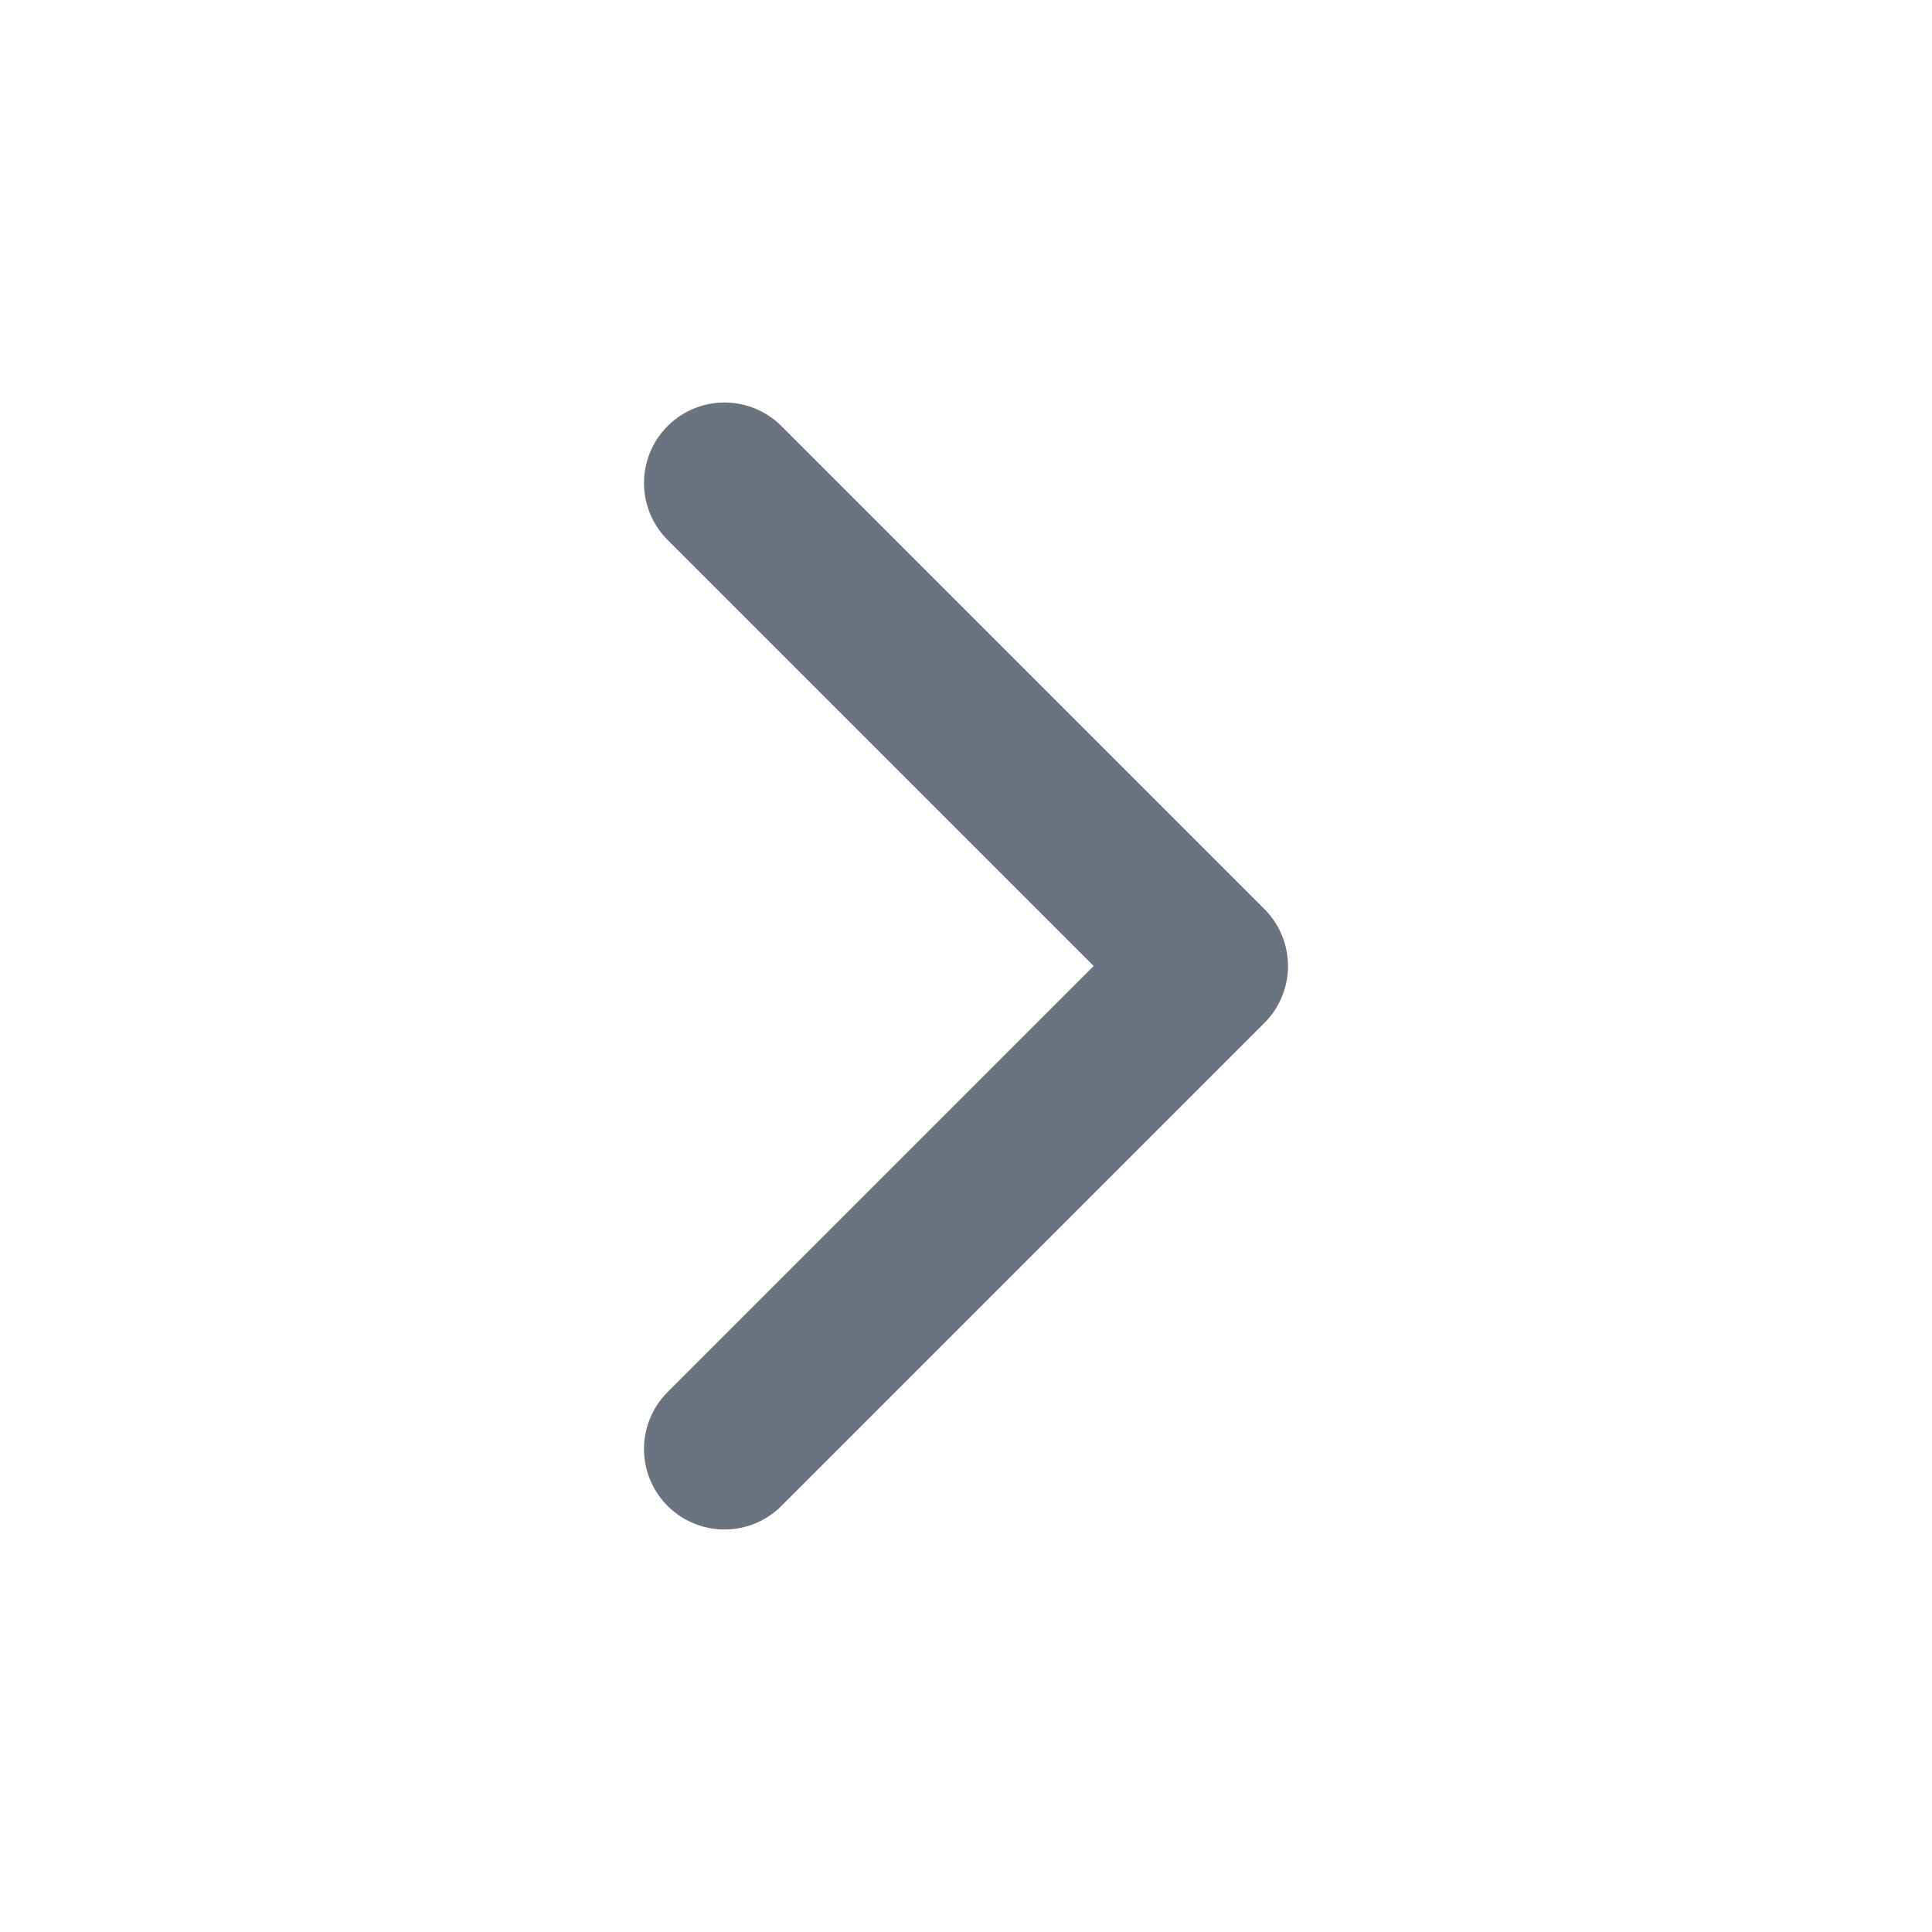
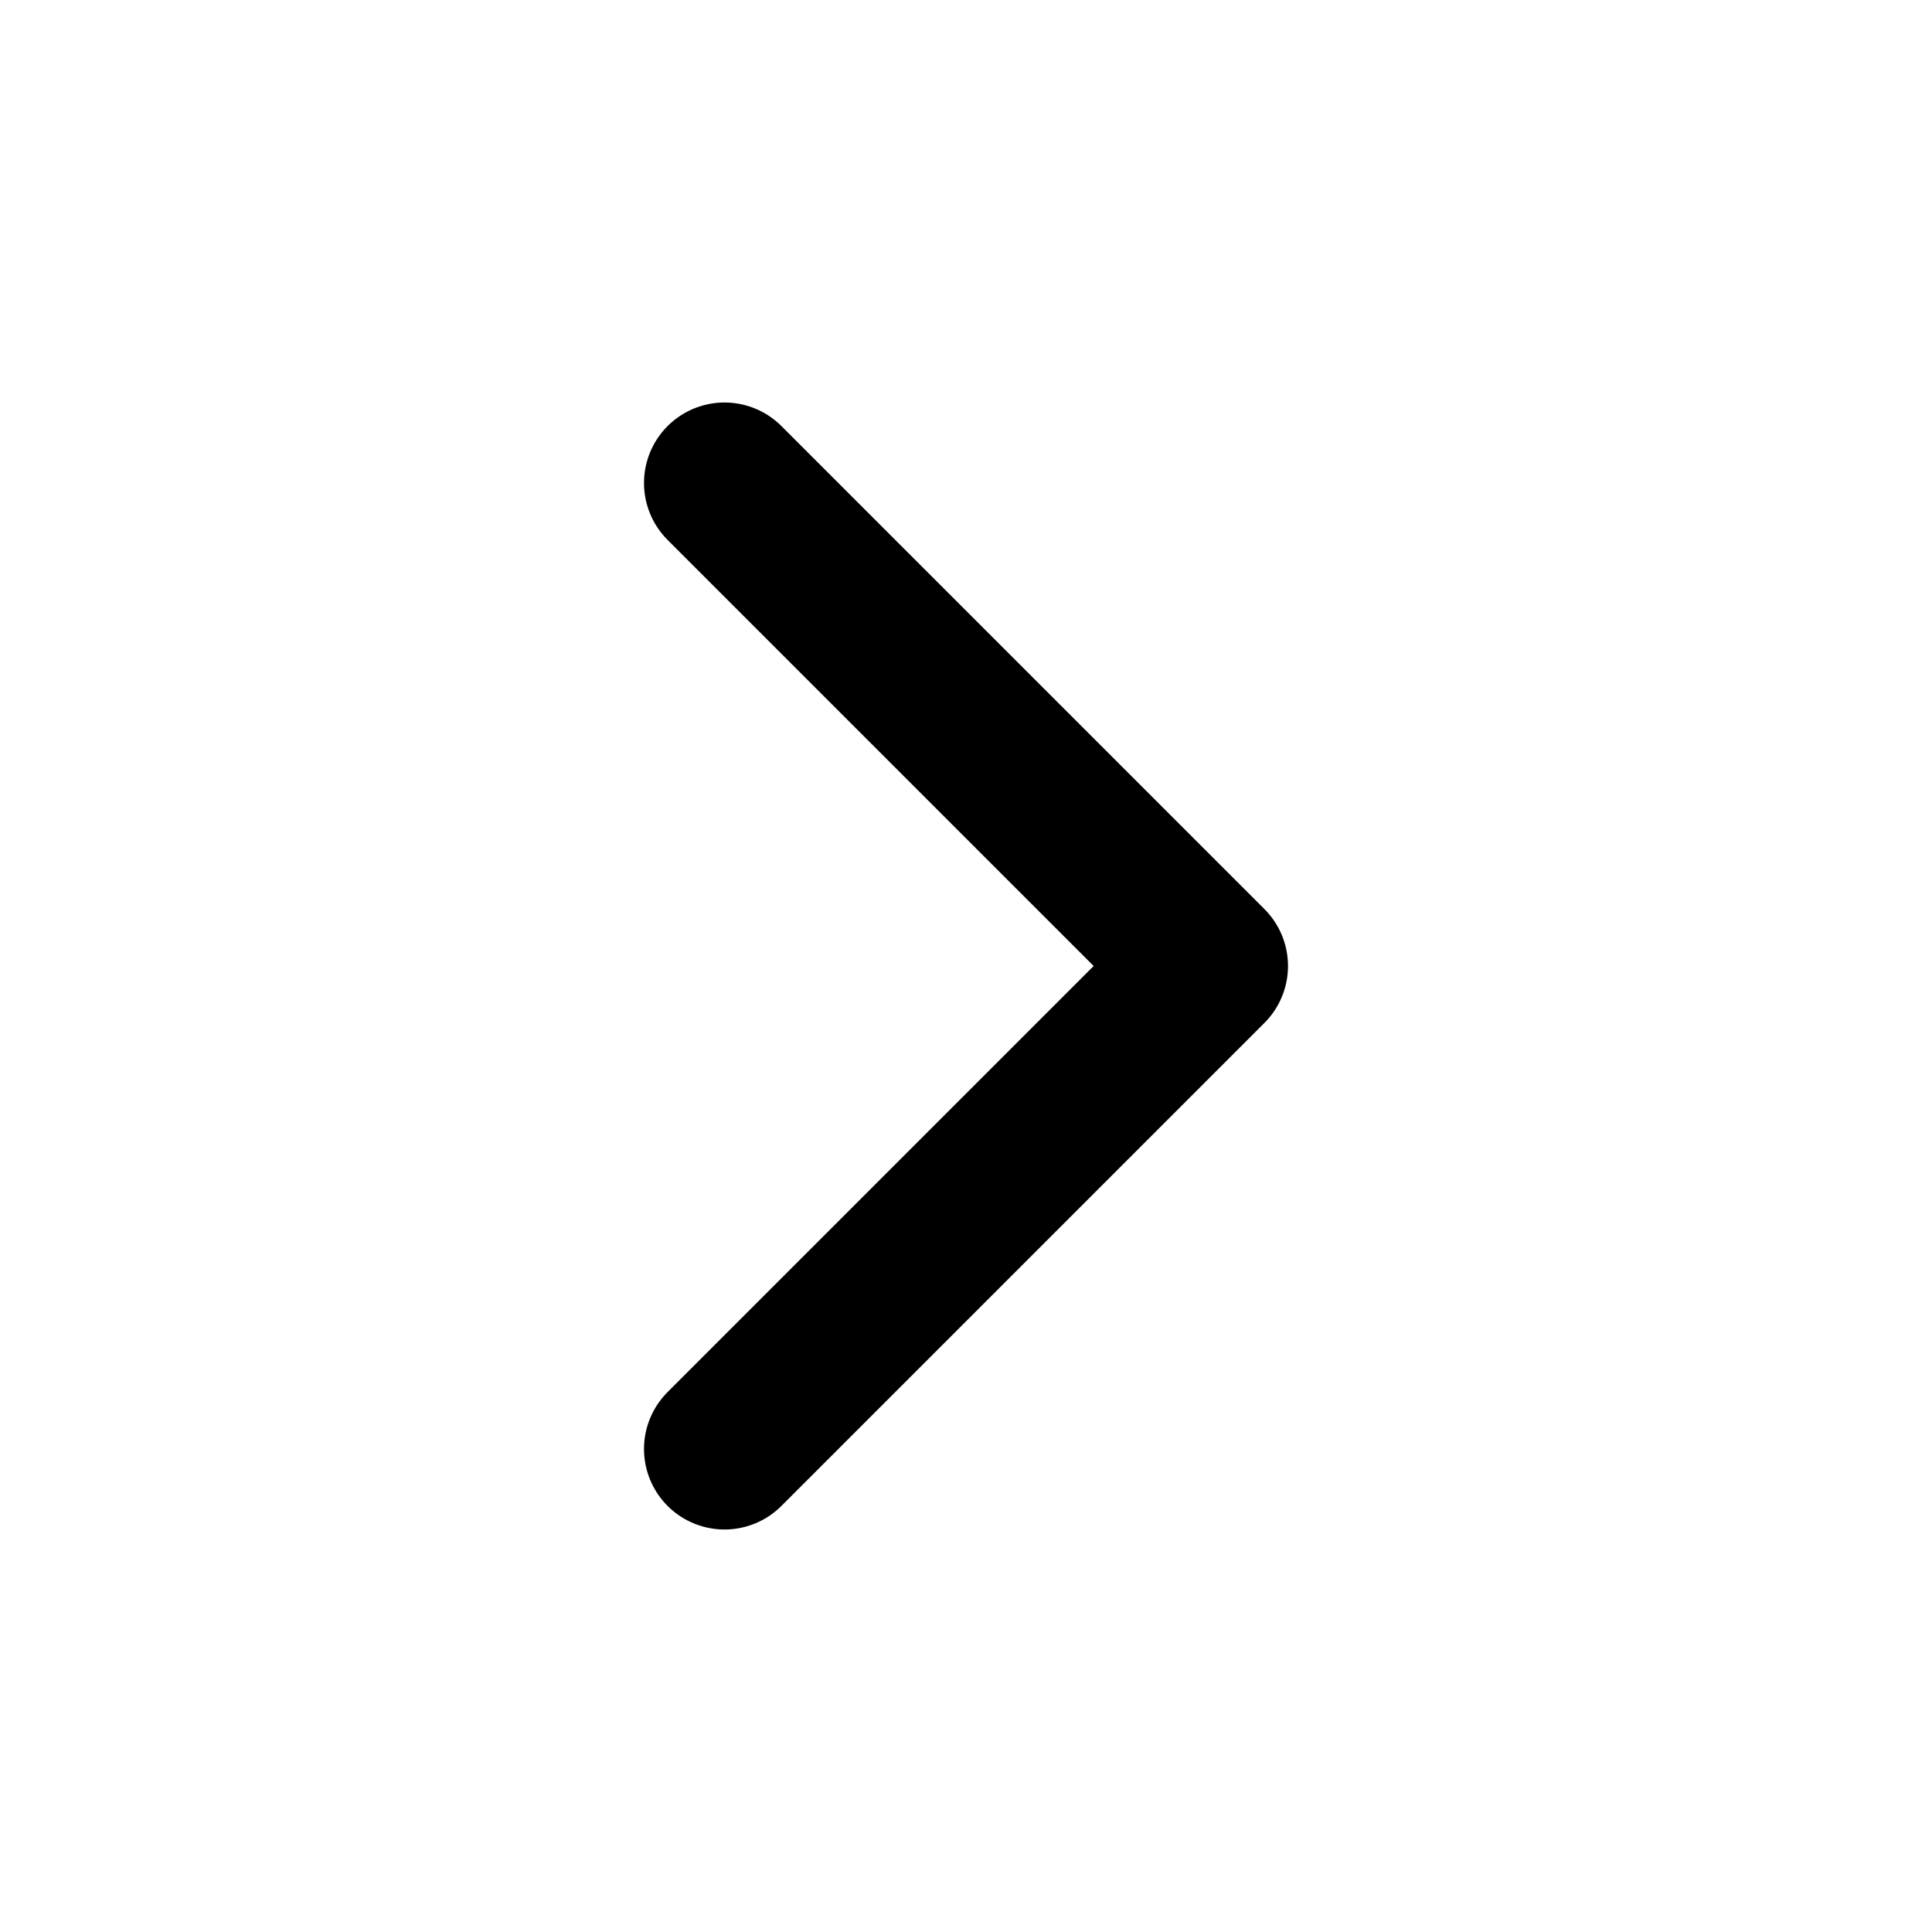
- <svg xmlns="http://www.w3.org/2000/svg" width="24" height="24" viewBox="0 0 24 24" fill="none" stroke="#6B7280" stroke-width="2" stroke-linecap="round" stroke-linejoin="round" class="feather feather-chevron-right">
+ <svg xmlns="http://www.w3.org/2000/svg" width="24" height="24" viewBox="0 0 24 24" fill="none" stroke="currentColor" stroke-width="2" stroke-linecap="round" stroke-linejoin="round" class="feather feather-chevron-right">
  <polyline points="9 18 15 12 9 6" />
</svg>
